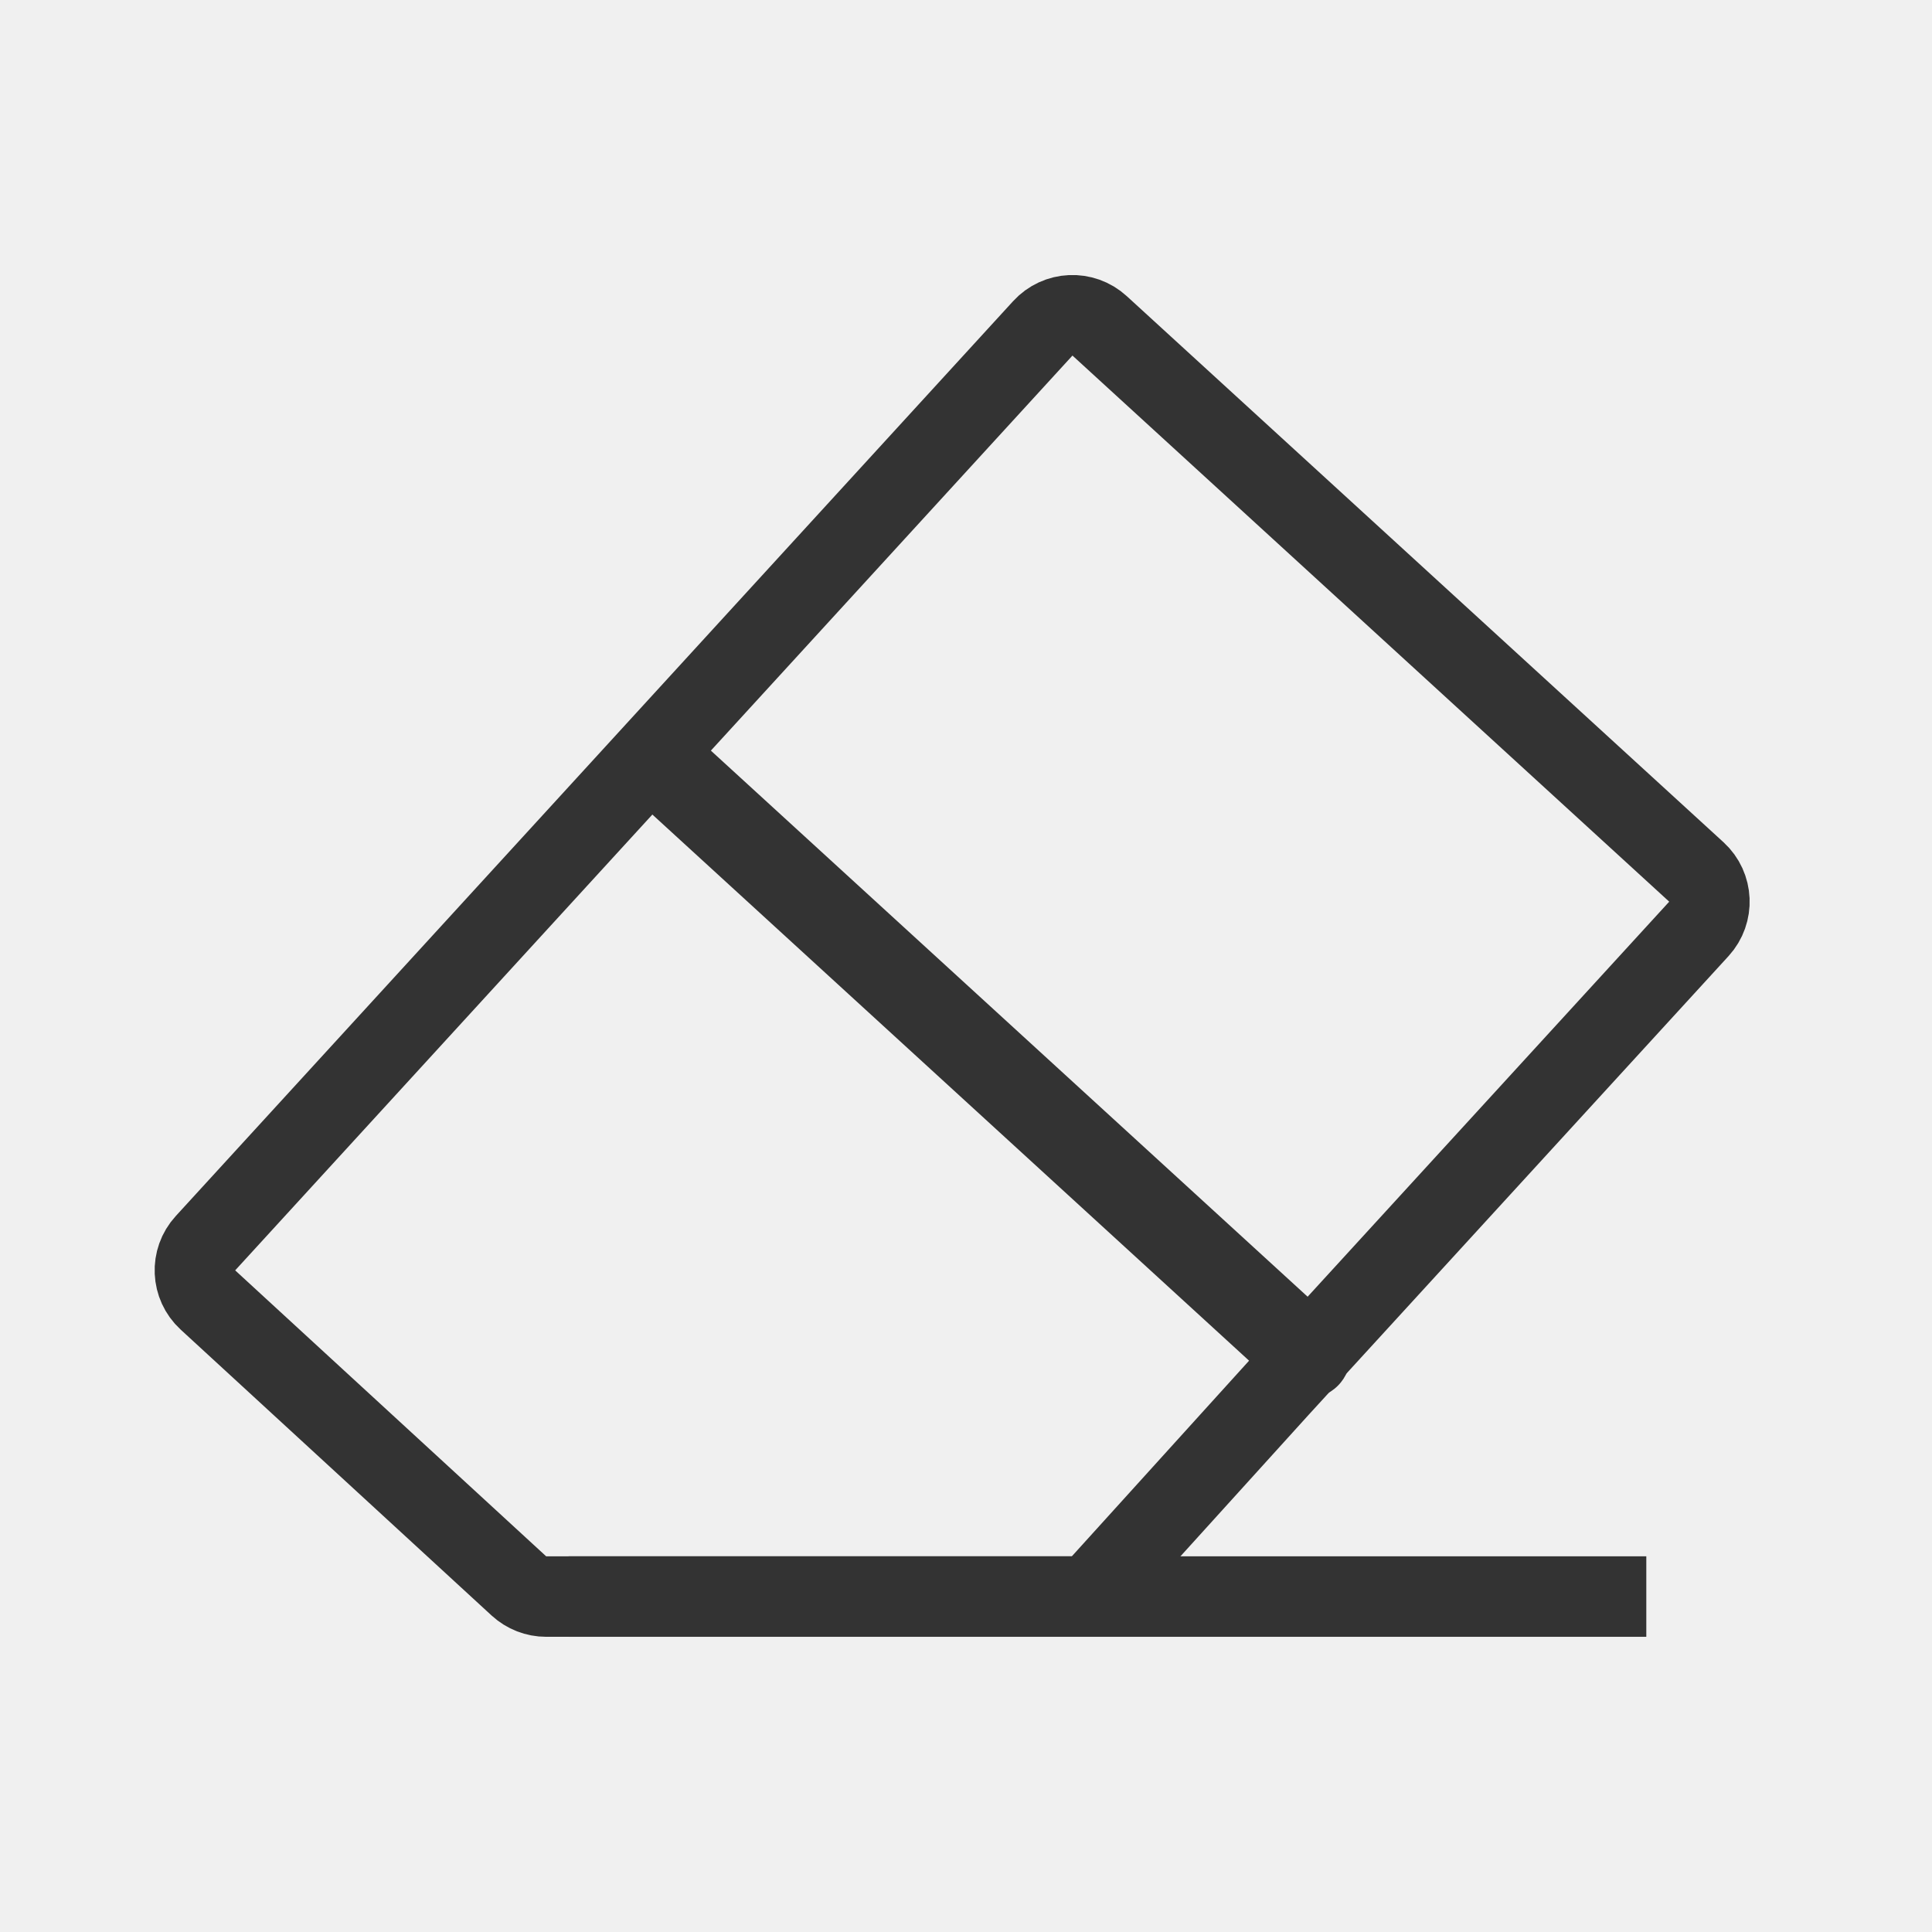
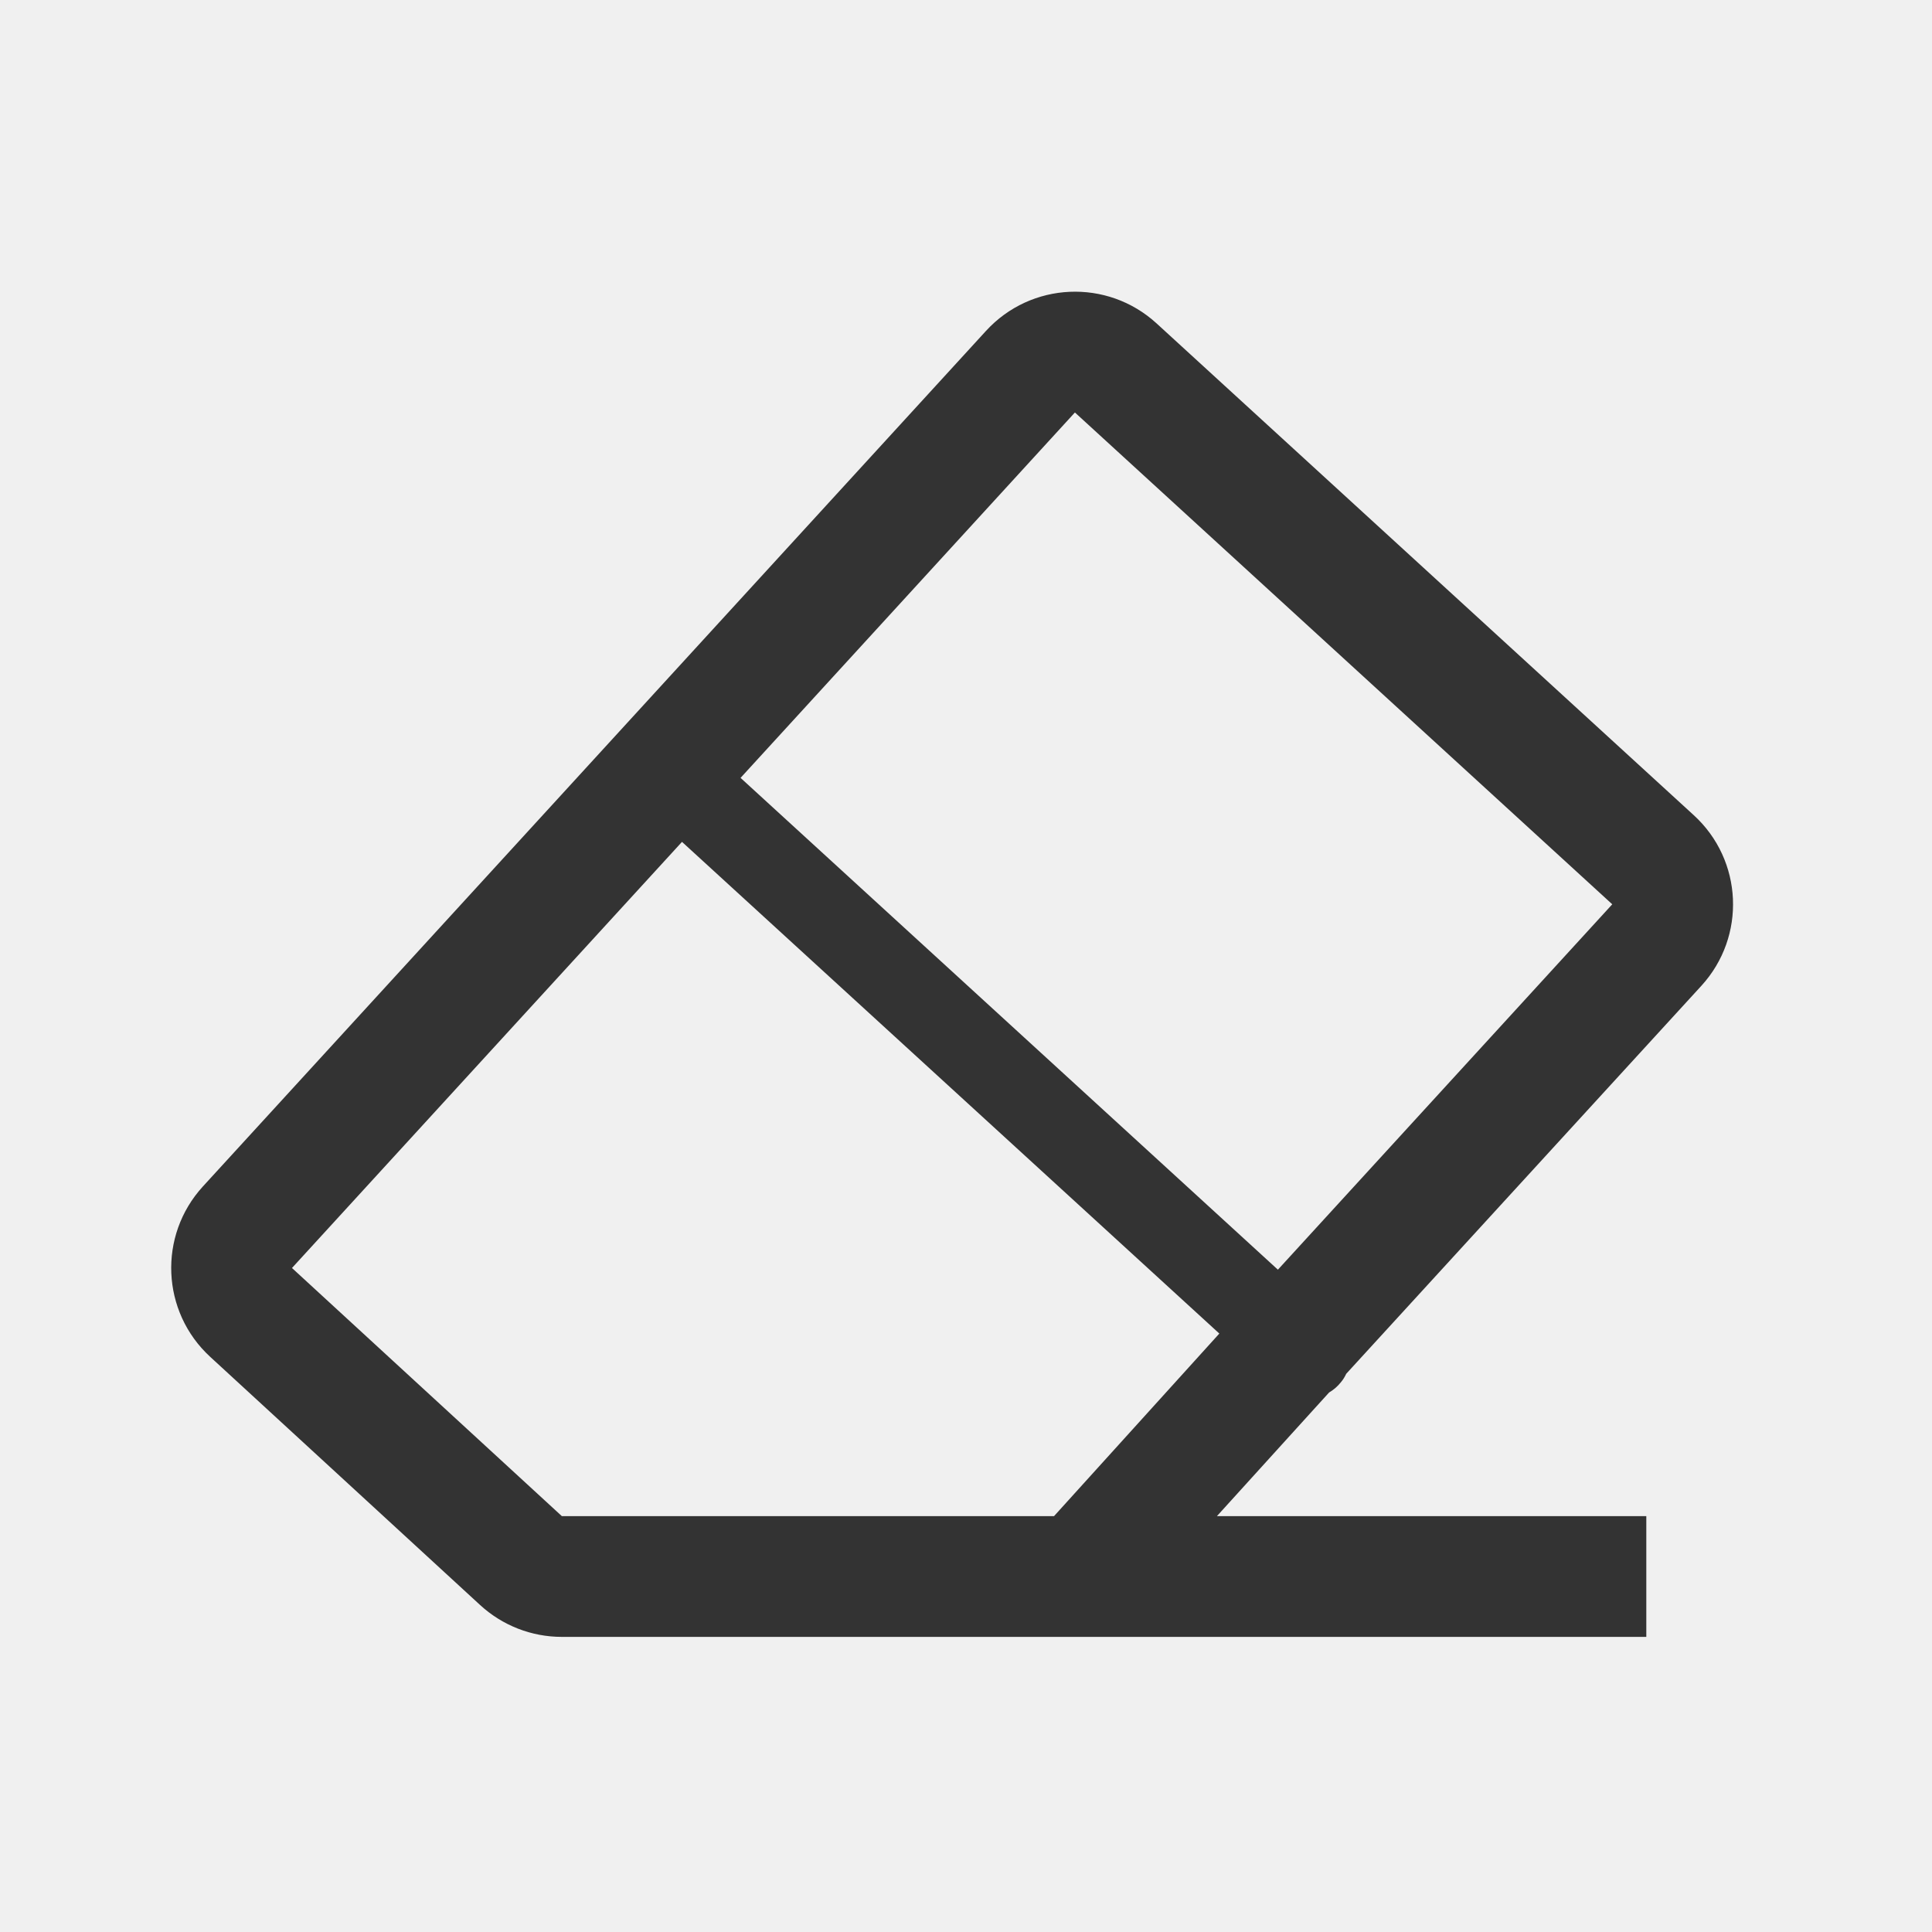
- <svg xmlns="http://www.w3.org/2000/svg" width="24" height="24" viewBox="0 0 24 24" fill="none">
-   <g clip-path="url(#clip0_33553_21592)">
-     <path d="M15.904 17.22L15.902 17.222L13.685 19.669C13.59 19.773 13.456 19.833 13.315 19.833L6.785 19.833C6.659 19.833 6.539 19.786 6.446 19.701L2.583 16.149C2.38 15.963 2.366 15.647 2.552 15.444L12.954 4.079C13.14 3.875 13.456 3.861 13.66 4.048L21.073 10.832C21.276 11.018 21.29 11.335 21.104 11.539L15.904 17.22Z" stroke="#333333" />
-     <path d="M7.727 9.089C7.922 8.848 8.28 8.821 8.509 9.03L16.602 16.436C16.811 16.628 16.836 16.951 16.657 17.172C16.462 17.413 16.104 17.44 15.875 17.231L7.782 9.824C7.572 9.632 7.548 9.31 7.727 9.089Z" fill="#333333" />
-     <line x1="7.063" y1="19.833" x2="20.451" y2="19.833" stroke="#333333" />
+ <svg xmlns="http://www.w3.org/2000/svg" width="16" height="16" viewBox="0 0 16 16" fill="none">
+   <g clip-path="url(#clip0_35705_22230)">
+     <path fill-rule="evenodd" clip-rule="evenodd" d="M14.09 8.164L11.149 11.377C11.137 11.402 11.123 11.426 11.104 11.448C11.076 11.483 11.043 11.511 11.007 11.532L10.849 11.706L10.078 12.556H13.634V13.556H4.709L4.653 13.556C4.402 13.556 4.161 13.462 3.976 13.292L1.741 11.237C1.335 10.864 1.308 10.233 1.68 9.826L8.165 2.741C8.538 2.333 9.17 2.305 9.578 2.678L14.027 6.751C14.435 7.124 14.463 7.756 14.09 8.164ZM5.648 6.972L10.098 11.044L8.729 12.556H4.653L2.418 10.501L5.648 6.972ZM8.902 3.416L6.133 6.442L10.583 10.515L13.352 7.489L8.902 3.416Z" fill="#333333" />
  </g>
  <defs>
-     <clipPath id="clip0_33553_21592">
-       <rect width="24" height="24" fill="white" />
+     <clipPath id="clip0_35705_22230">
+       <rect width="16" height="16" fill="white" />
    </clipPath>
  </defs>
</svg>
